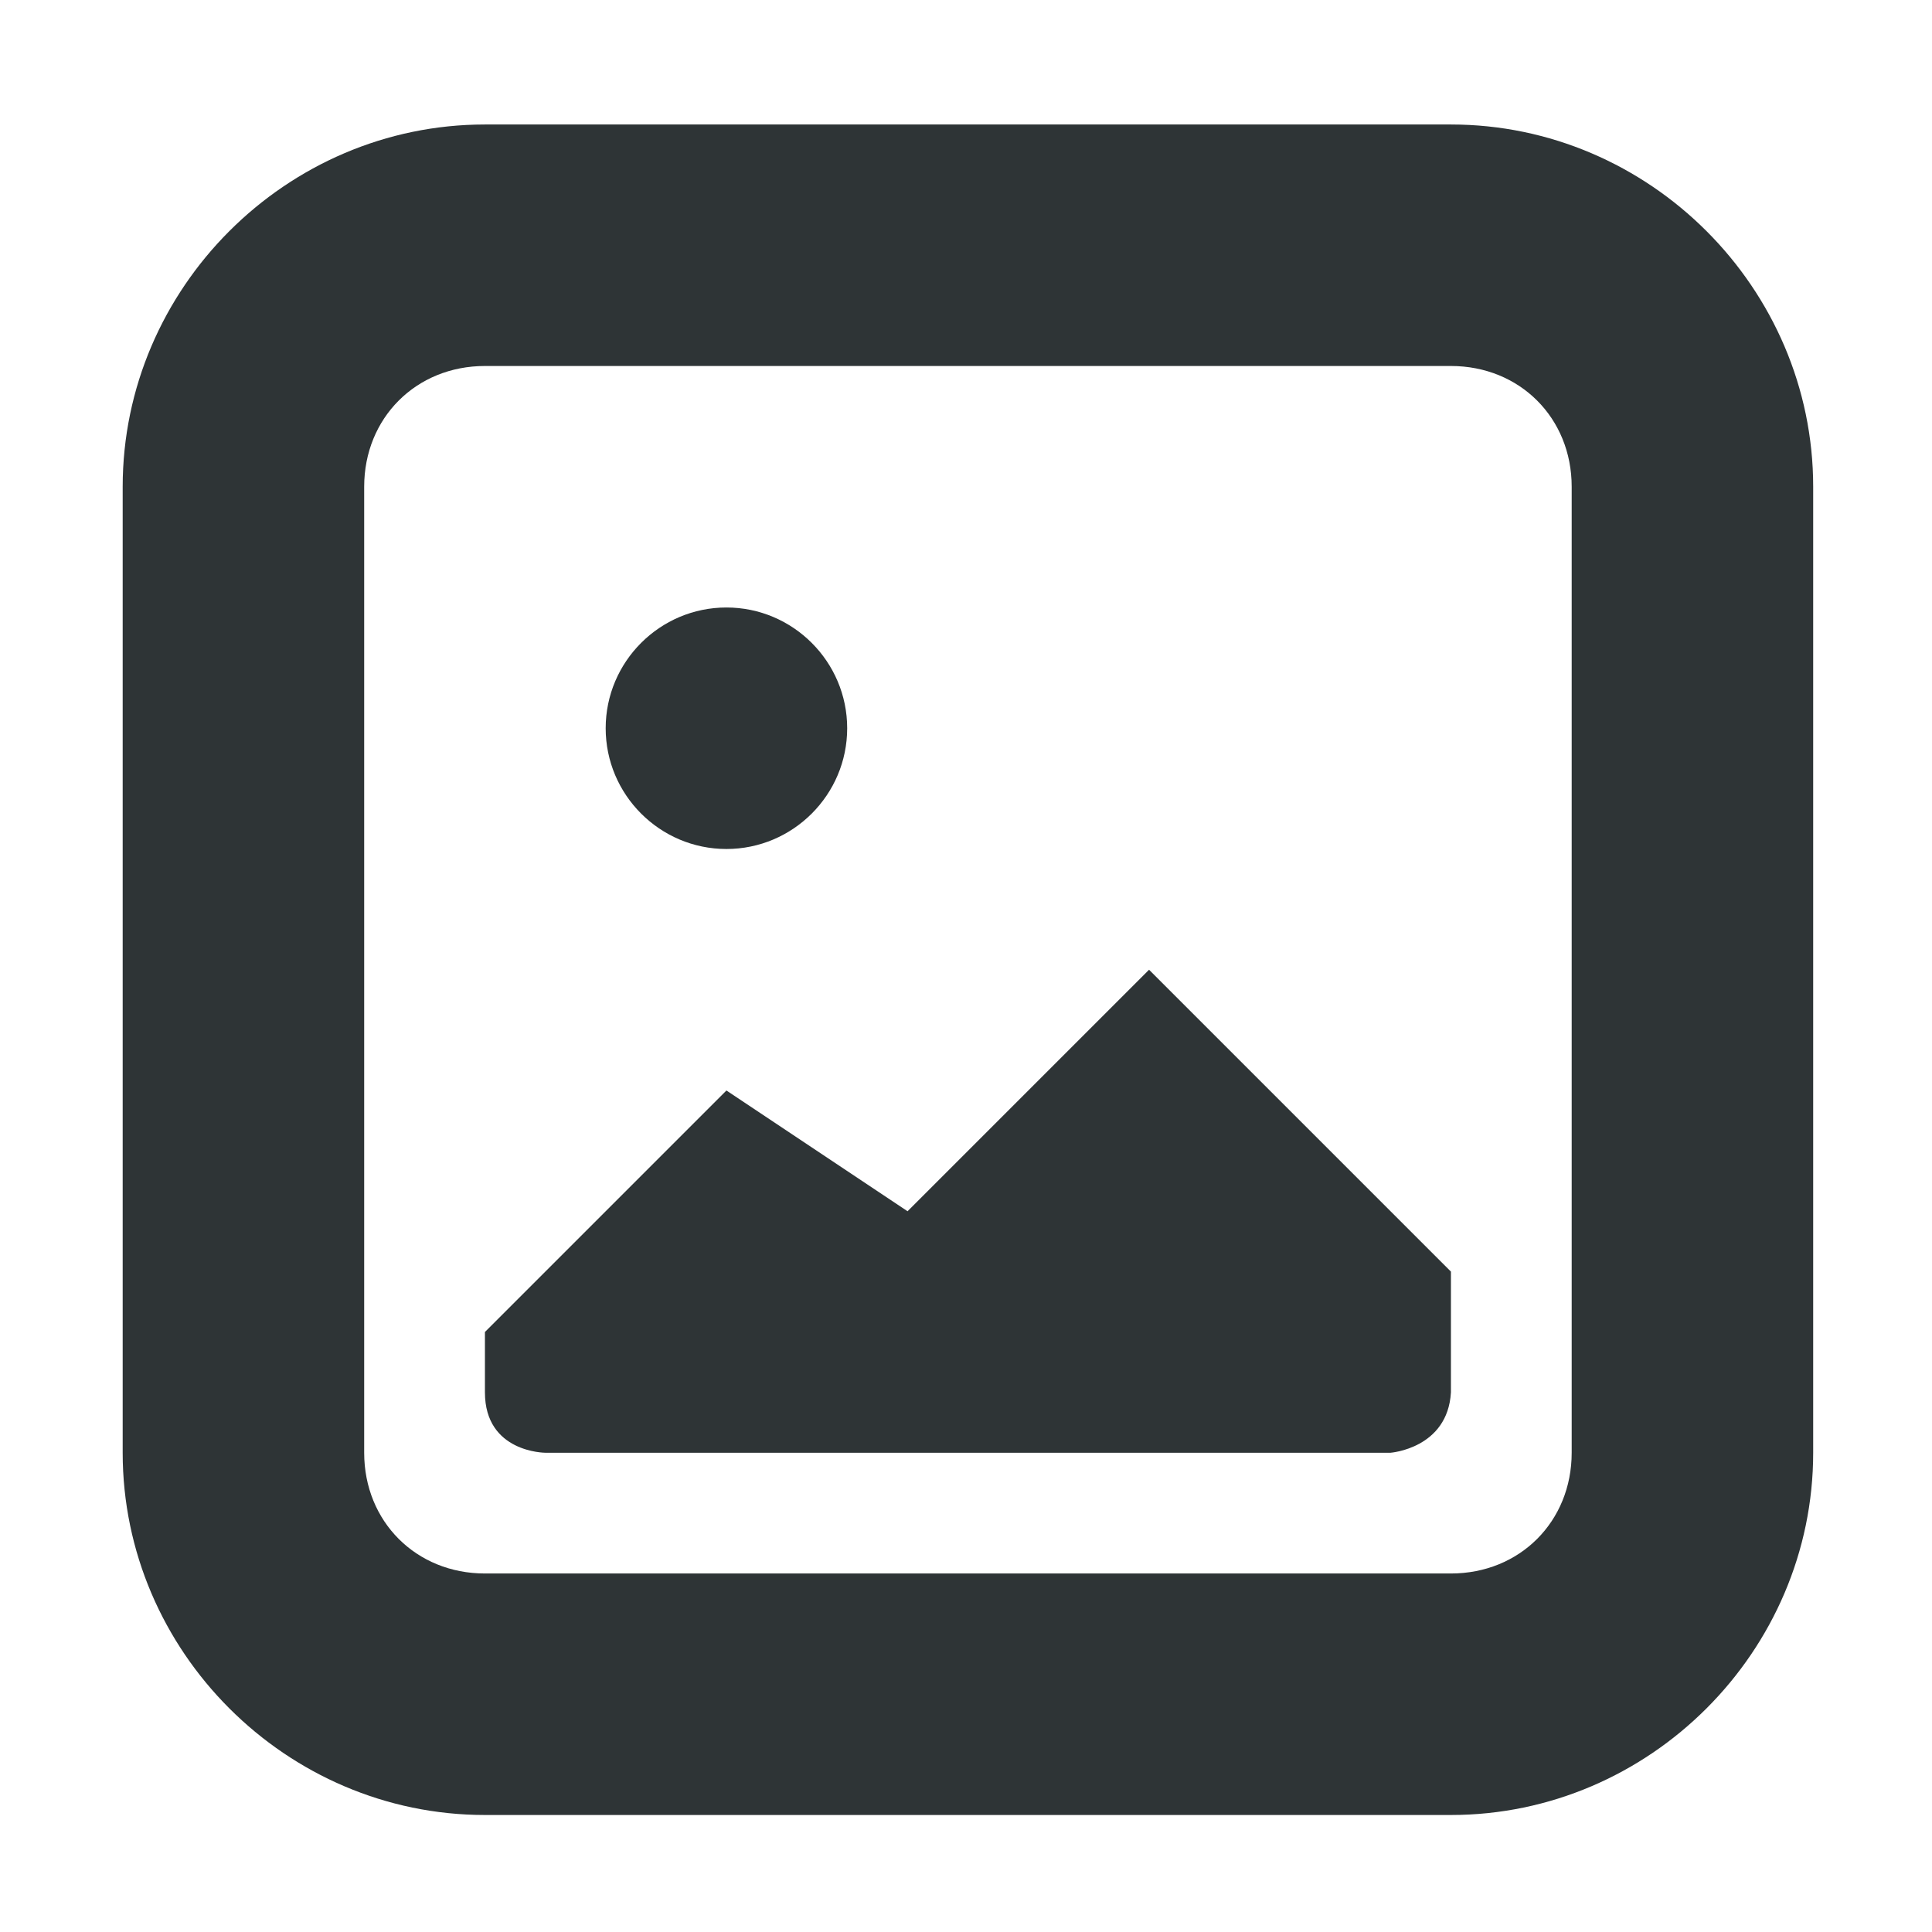
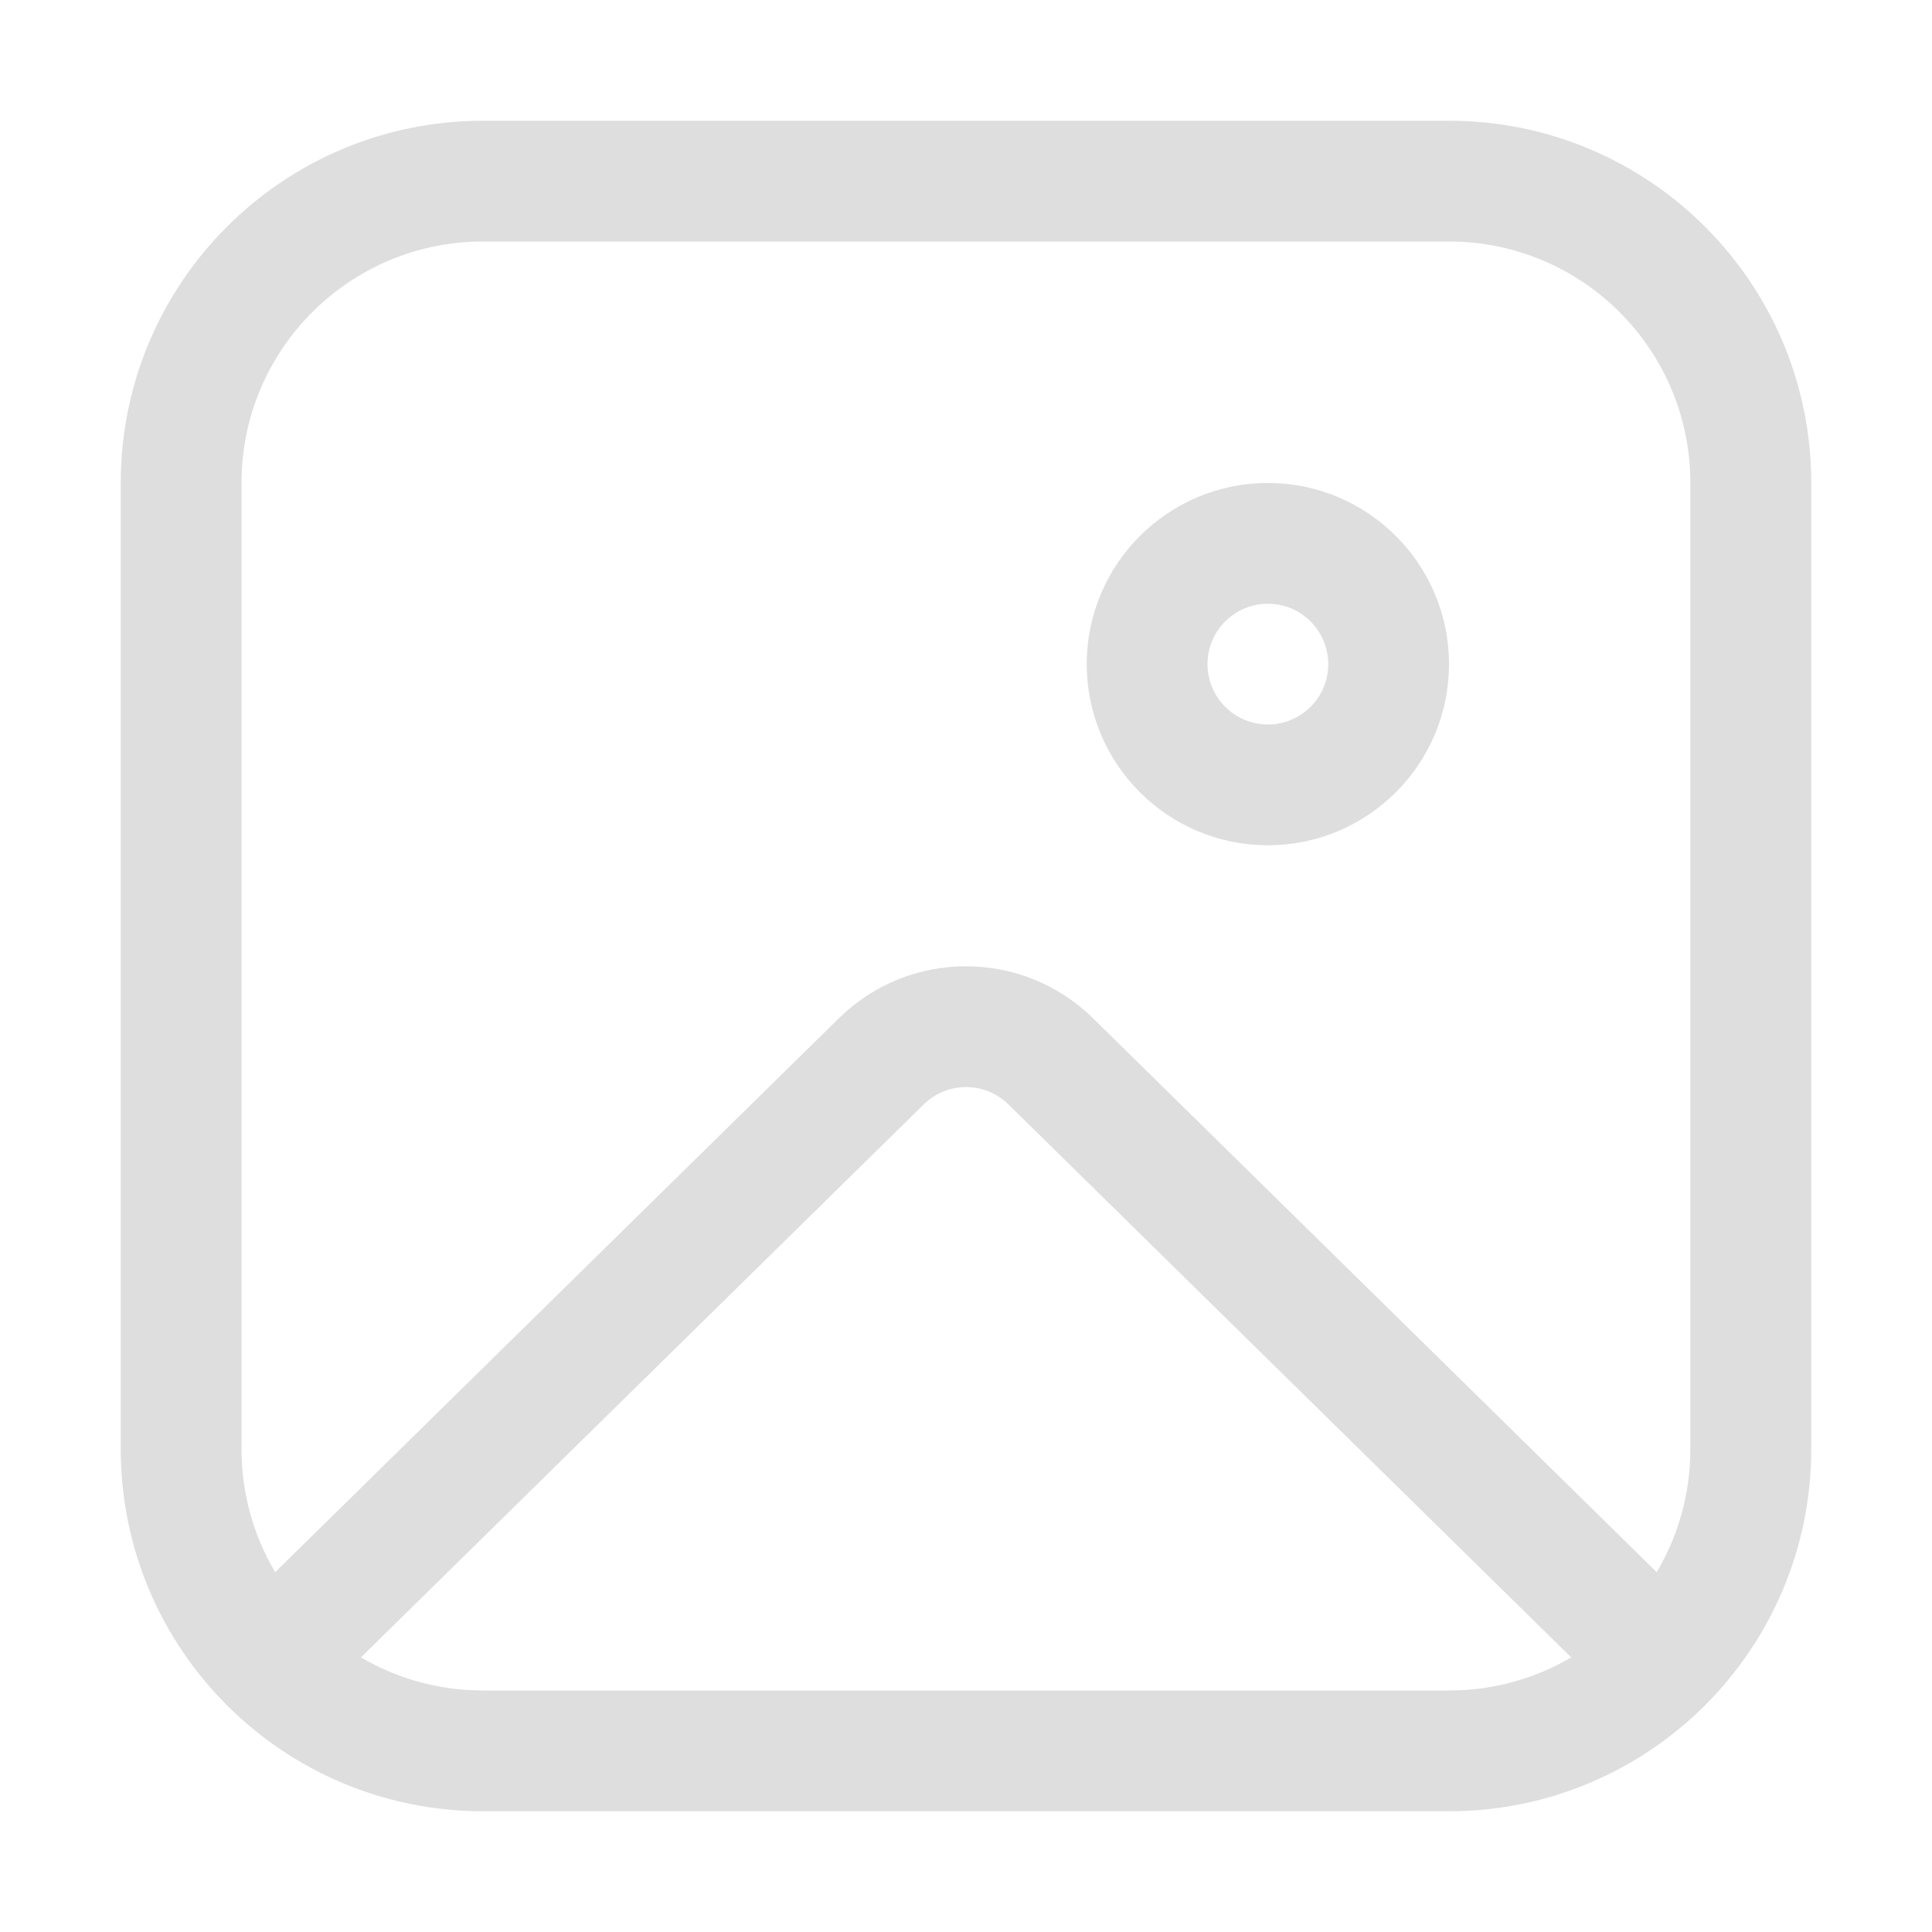
- <svg xmlns="http://www.w3.org/2000/svg" height="16px" viewBox="0 0 16 16" width="16px">
-   <g fill="#2e3436">
-     <path d="m 6.016 5.031 c -0.551 0 -1 0.449 -1 1 s 0.449 1 1 1 s 1 -0.449 1 -1 s -0.449 -1 -1 -1 z m 3.5 3 l -2 2 l -1.5 -1 l -2 2 v 0.5 c 0 0.5 0.5 0.5 0.5 0.5 h 7 s 0.473 -0.035 0.5 -0.5 v -1 z m 0 0" />
-     <path d="m 4.016 1.031 c -1.645 0 -3 1.355 -3 3 v 8 c 0 1.645 1.355 3 3 3 h 8 c 1.645 0 3 -1.355 3 -3 v -8 c 0 -1.645 -1.355 -3 -3 -3 z m 0 2 h 8 c 0.57 0 1 0.43 1 1 v 8 c 0 0.57 -0.43 1 -1 1 h -8 c -0.57 0 -1 -0.43 -1 -1 v -8 c 0 -0.57 0.43 -1 1 -1 z m 0 0" />
-   </g>
+ <svg xmlns="http://www.w3.org/2000/svg" width="16" height="16" version="1.1" viewBox="0 0 16 16">
+   <defs>
+     <style id="current-color-scheme" type="text/css">.ColorScheme-Text { color:#dedede; } .ColorScheme-Text { color:#dedede; }</style>
+   </defs>
+   <path d="m12 5.5c0 0.828-0.672 1.5-1.5 1.5-0.828 0-1.5-0.672-1.5-1.5s0.672-1.5 1.5-1.5c0.828 0 1.5 0.672 1.5 1.5zm-1 0c0-0.276-0.224-0.5-0.5-0.5s-0.5 0.224-0.5 0.5 0.224 0.5 0.5 0.5 0.5-0.224 0.5-0.5zm-10-1.5c0-1.657 1.343-3 3-3h8c1.657 0 3 1.343 3 3v8c0 1.657-1.343 3-3 3h-8c-1.657 0-3-1.343-3-3zm3-2c-1.105 0-2 0.895-2 2v8c0 0.373 0.102 0.722 0.279 1.02l4.669-4.588c0.584-0.573 1.519-0.573 2.103 0l4.669 4.588c0.177-0.299 0.279-0.647 0.279-1.02v-8c0-1.105-0.895-2-2-2zm0 12h8c0.369 0 0.715-0.1 1.012-0.274l-4.661-4.58c-0.195-0.191-0.506-0.191-0.701 0l-4.661 4.58c0.297 0.174 0.643 0.274 1.012 0.274z" fill="#dedede" />
</svg>
